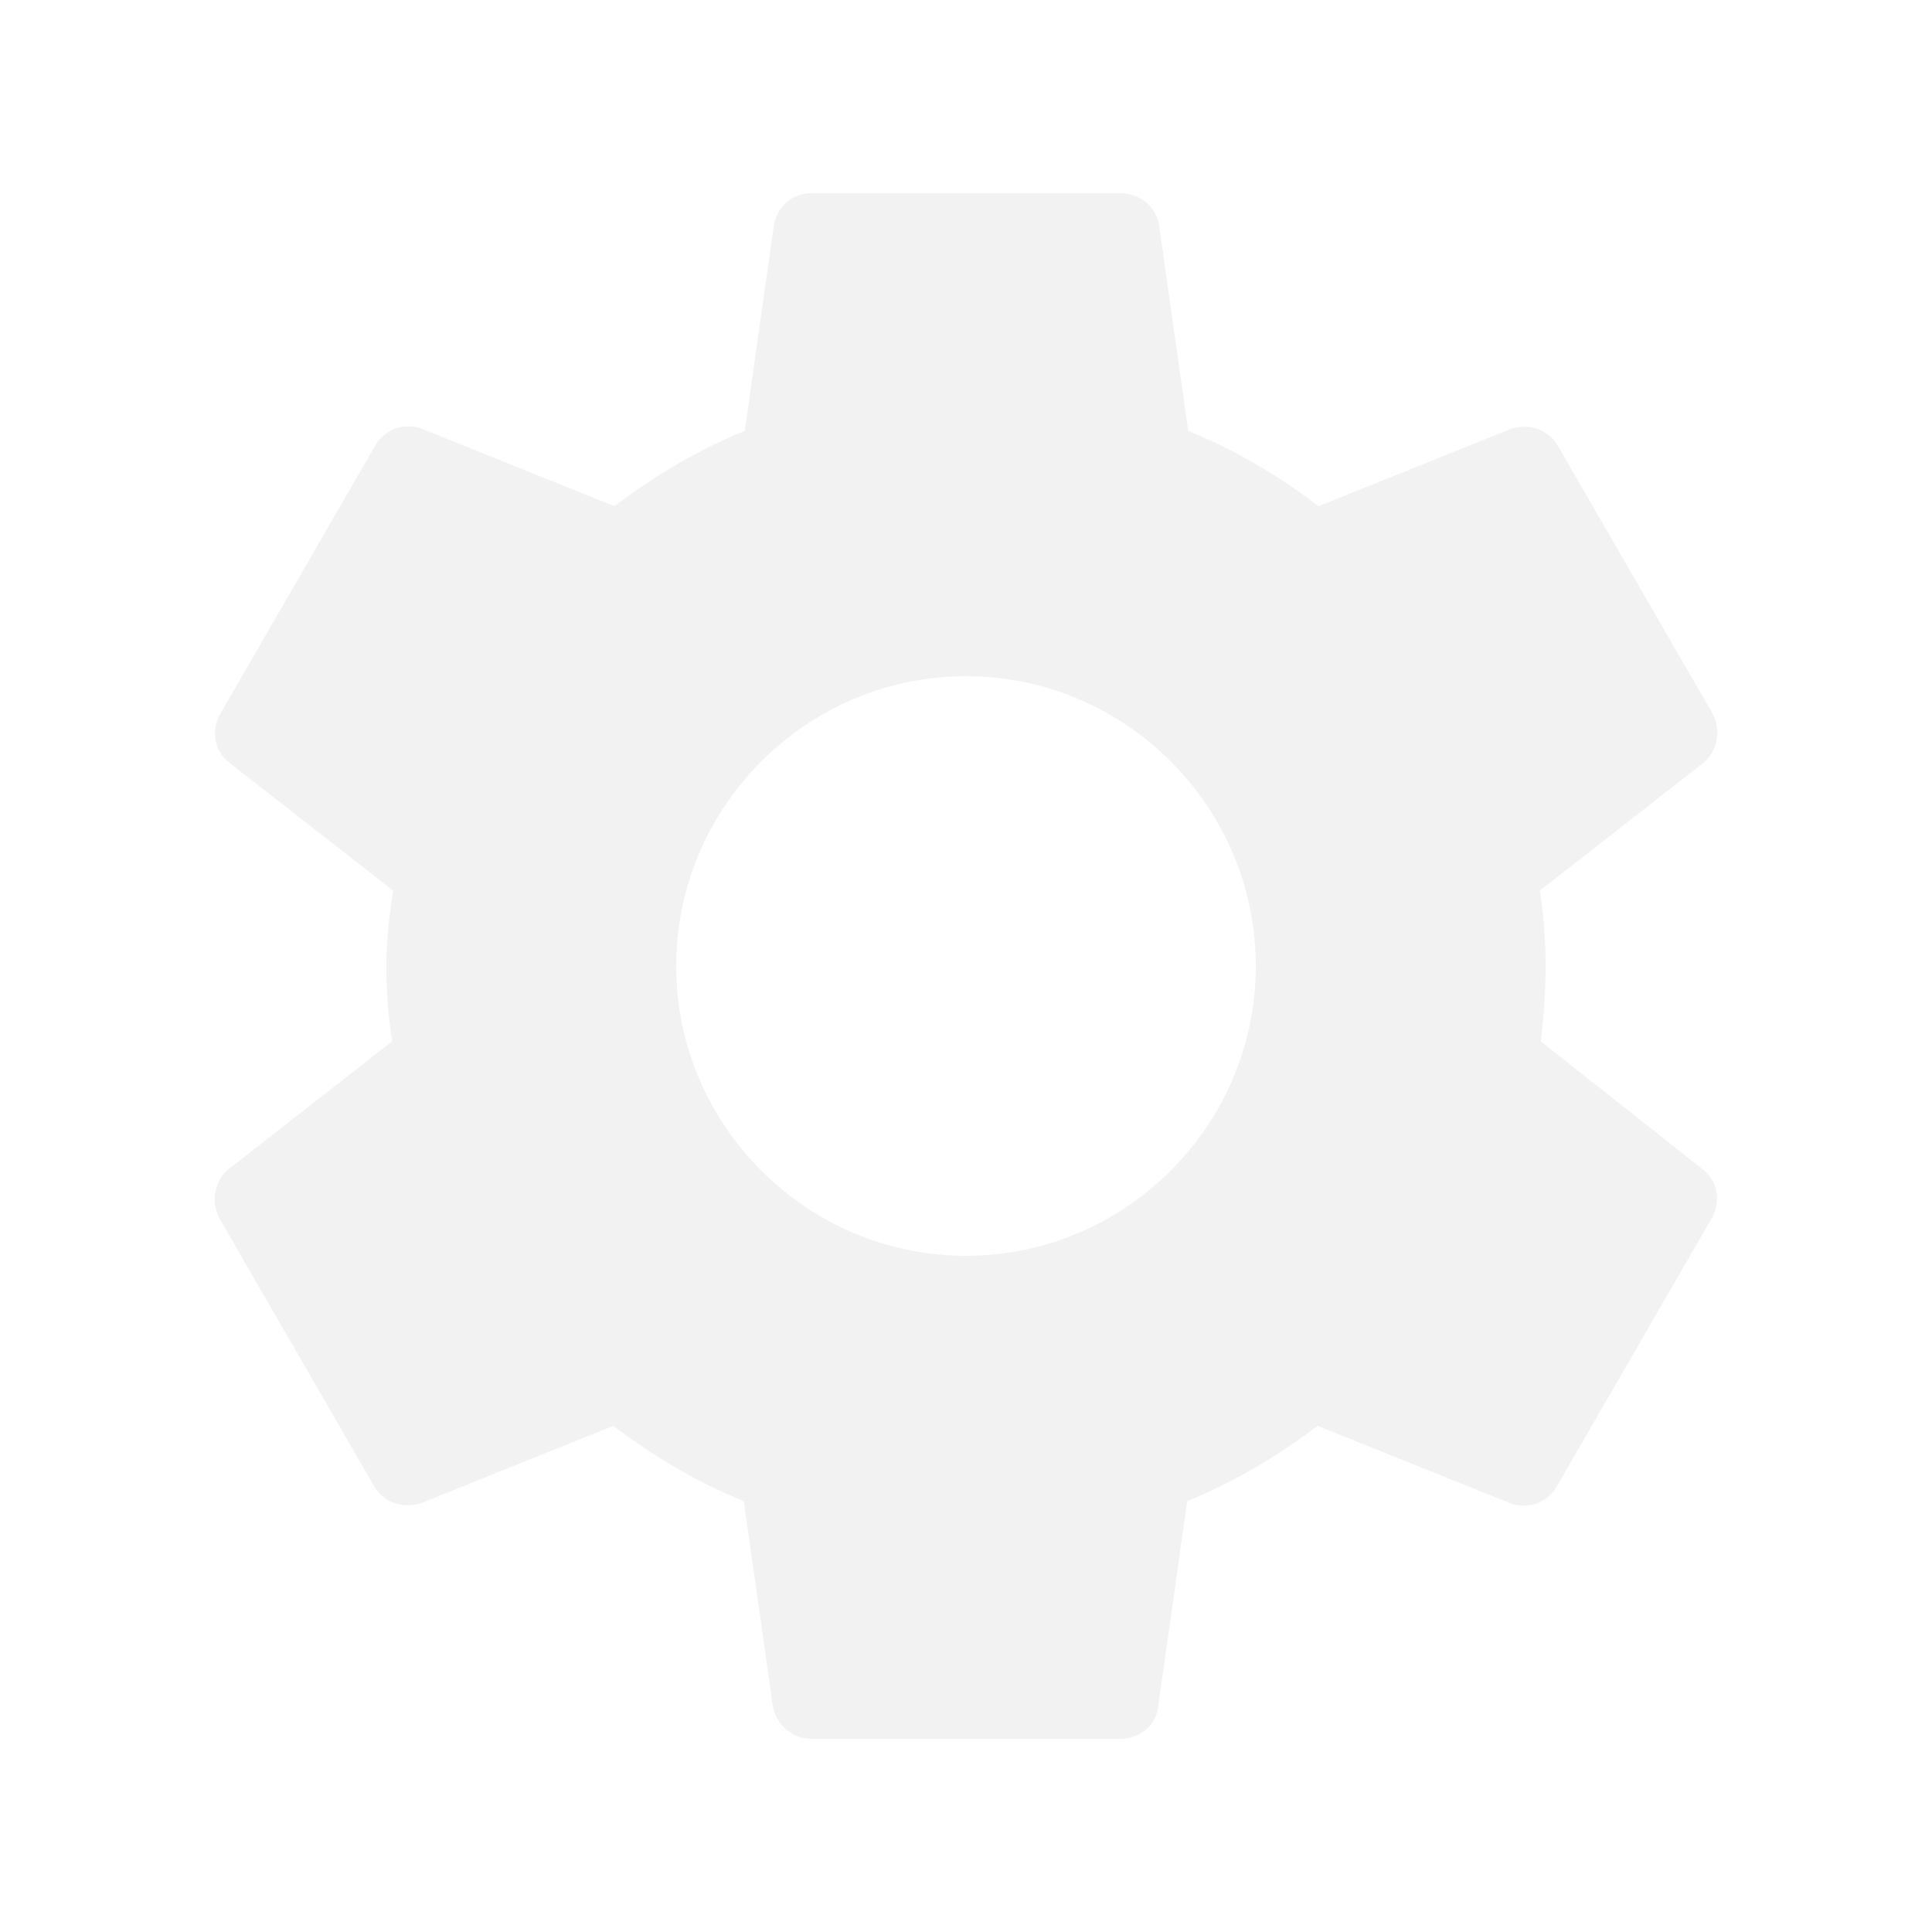
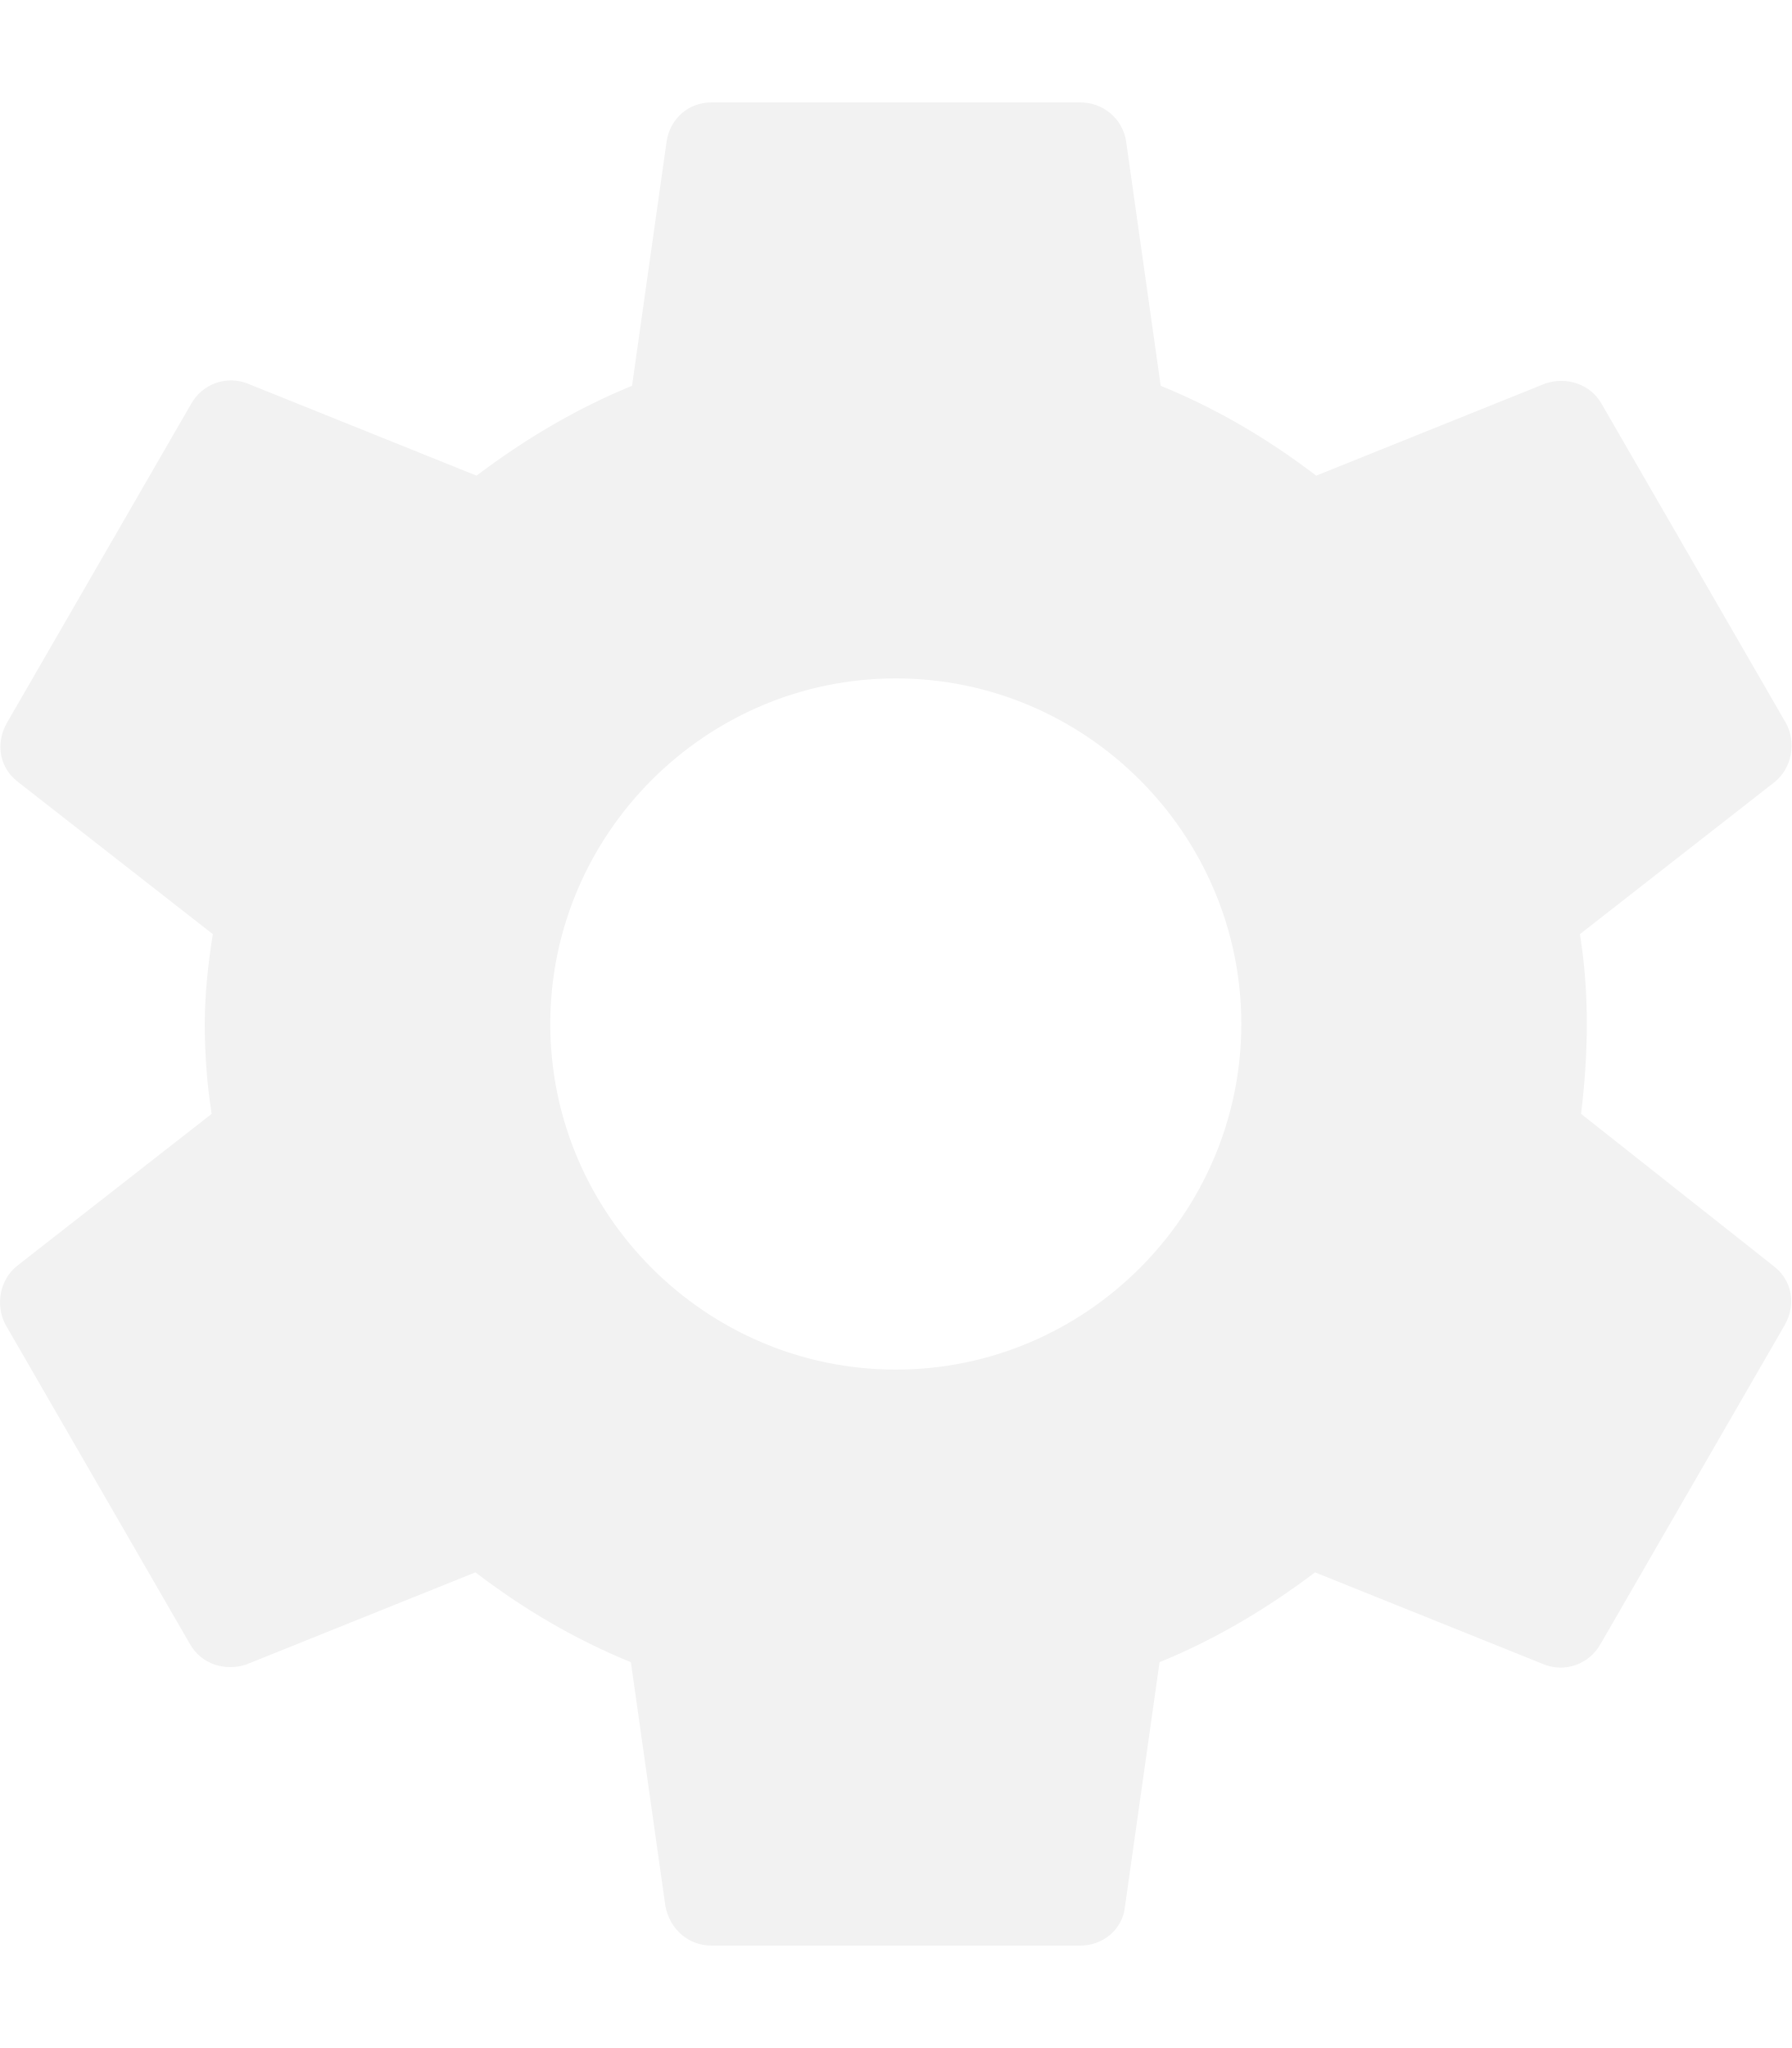
- <svg xmlns="http://www.w3.org/2000/svg" width="24" height="24" viewBox="0 0 24 24" fill="none">
-   <path d="M19.14 12.936C19.176 12.636 19.2 12.324 19.2 12C19.2 11.676 19.176 11.364 19.128 11.064L21.156 9.48C21.336 9.336 21.384 9.072 21.276 8.868L19.356 5.544C19.236 5.328 18.984 5.256 18.768 5.328L16.38 6.288C15.876 5.904 15.348 5.592 14.76 5.352L14.4 2.808C14.364 2.568 14.16 2.4 13.92 2.4H10.08C9.84 2.4 9.648 2.568 9.612 2.808L9.252 5.352C8.664 5.592 8.124 5.916 7.632 6.288L5.244 5.328C5.028 5.244 4.776 5.328 4.656 5.544L2.736 8.868C2.616 9.084 2.664 9.336 2.856 9.48L4.884 11.064C4.836 11.364 4.8 11.688 4.8 12C4.8 12.312 4.824 12.636 4.872 12.936L2.844 14.52C2.664 14.664 2.616 14.928 2.724 15.132L4.644 18.456C4.764 18.672 5.016 18.744 5.232 18.672L7.62 17.712C8.124 18.096 8.652 18.408 9.24 18.648L9.6 21.192C9.648 21.432 9.84 21.6 10.08 21.6H13.92C14.16 21.6 14.364 21.432 14.388 21.192L14.748 18.648C15.336 18.408 15.876 18.084 16.368 17.712L18.756 18.672C18.972 18.756 19.224 18.672 19.344 18.456L21.264 15.132C21.384 14.916 21.336 14.664 21.144 14.52L19.14 12.936ZM12 15.6C10.02 15.6 8.4 13.98 8.4 12C8.4 10.02 10.02 8.4 12 8.4C13.98 8.4 15.6 10.02 15.6 12C15.6 13.98 13.98 15.6 12 15.6Z" fill="#F2F2F2" />
+ <svg xmlns="http://www.w3.org/2000/svg" width="14" height="16" viewBox="0 0 14 16" fill="none">
+   <path d="M12.355 8.702C12.382 8.477 12.4 8.243 12.4 8C12.4 7.757 12.382 7.523 12.346 7.298L13.867 6.11C14.002 6.002 14.038 5.804 13.957 5.651L12.517 3.158C12.427 2.996 12.238 2.942 12.076 2.996L10.285 3.716C9.907 3.428 9.511 3.194 9.07 3.014L8.8 1.106C8.773 0.926 8.62 0.8 8.44 0.8H5.56C5.38 0.8 5.236 0.926 5.209 1.106L4.939 3.014C4.498 3.194 4.093 3.437 3.724 3.716L1.933 2.996C1.771 2.933 1.582 2.996 1.492 3.158L0.052 5.651C-0.038 5.813 -0.002 6.002 0.142 6.11L1.663 7.298C1.627 7.523 1.6 7.766 1.6 8C1.6 8.234 1.618 8.477 1.654 8.702L0.133 9.89C-0.002 9.998 -0.038 10.196 0.043 10.349L1.483 12.842C1.573 13.004 1.762 13.058 1.924 13.004L3.715 12.284C4.093 12.572 4.489 12.806 4.93 12.986L5.2 14.894C5.236 15.074 5.38 15.2 5.56 15.2H8.44C8.62 15.2 8.773 15.074 8.791 14.894L9.061 12.986C9.502 12.806 9.907 12.563 10.276 12.284L12.067 13.004C12.229 13.067 12.418 13.004 12.508 12.842L13.948 10.349C14.038 10.187 14.002 9.998 13.858 9.89L12.355 8.702ZM7 10.7C5.515 10.7 4.3 9.485 4.3 8C4.3 6.515 5.515 5.3 7 5.3C8.485 5.3 9.7 6.515 9.7 8C9.7 9.485 8.485 10.7 7 10.7Z" fill="#F2F2F2" />
</svg>
